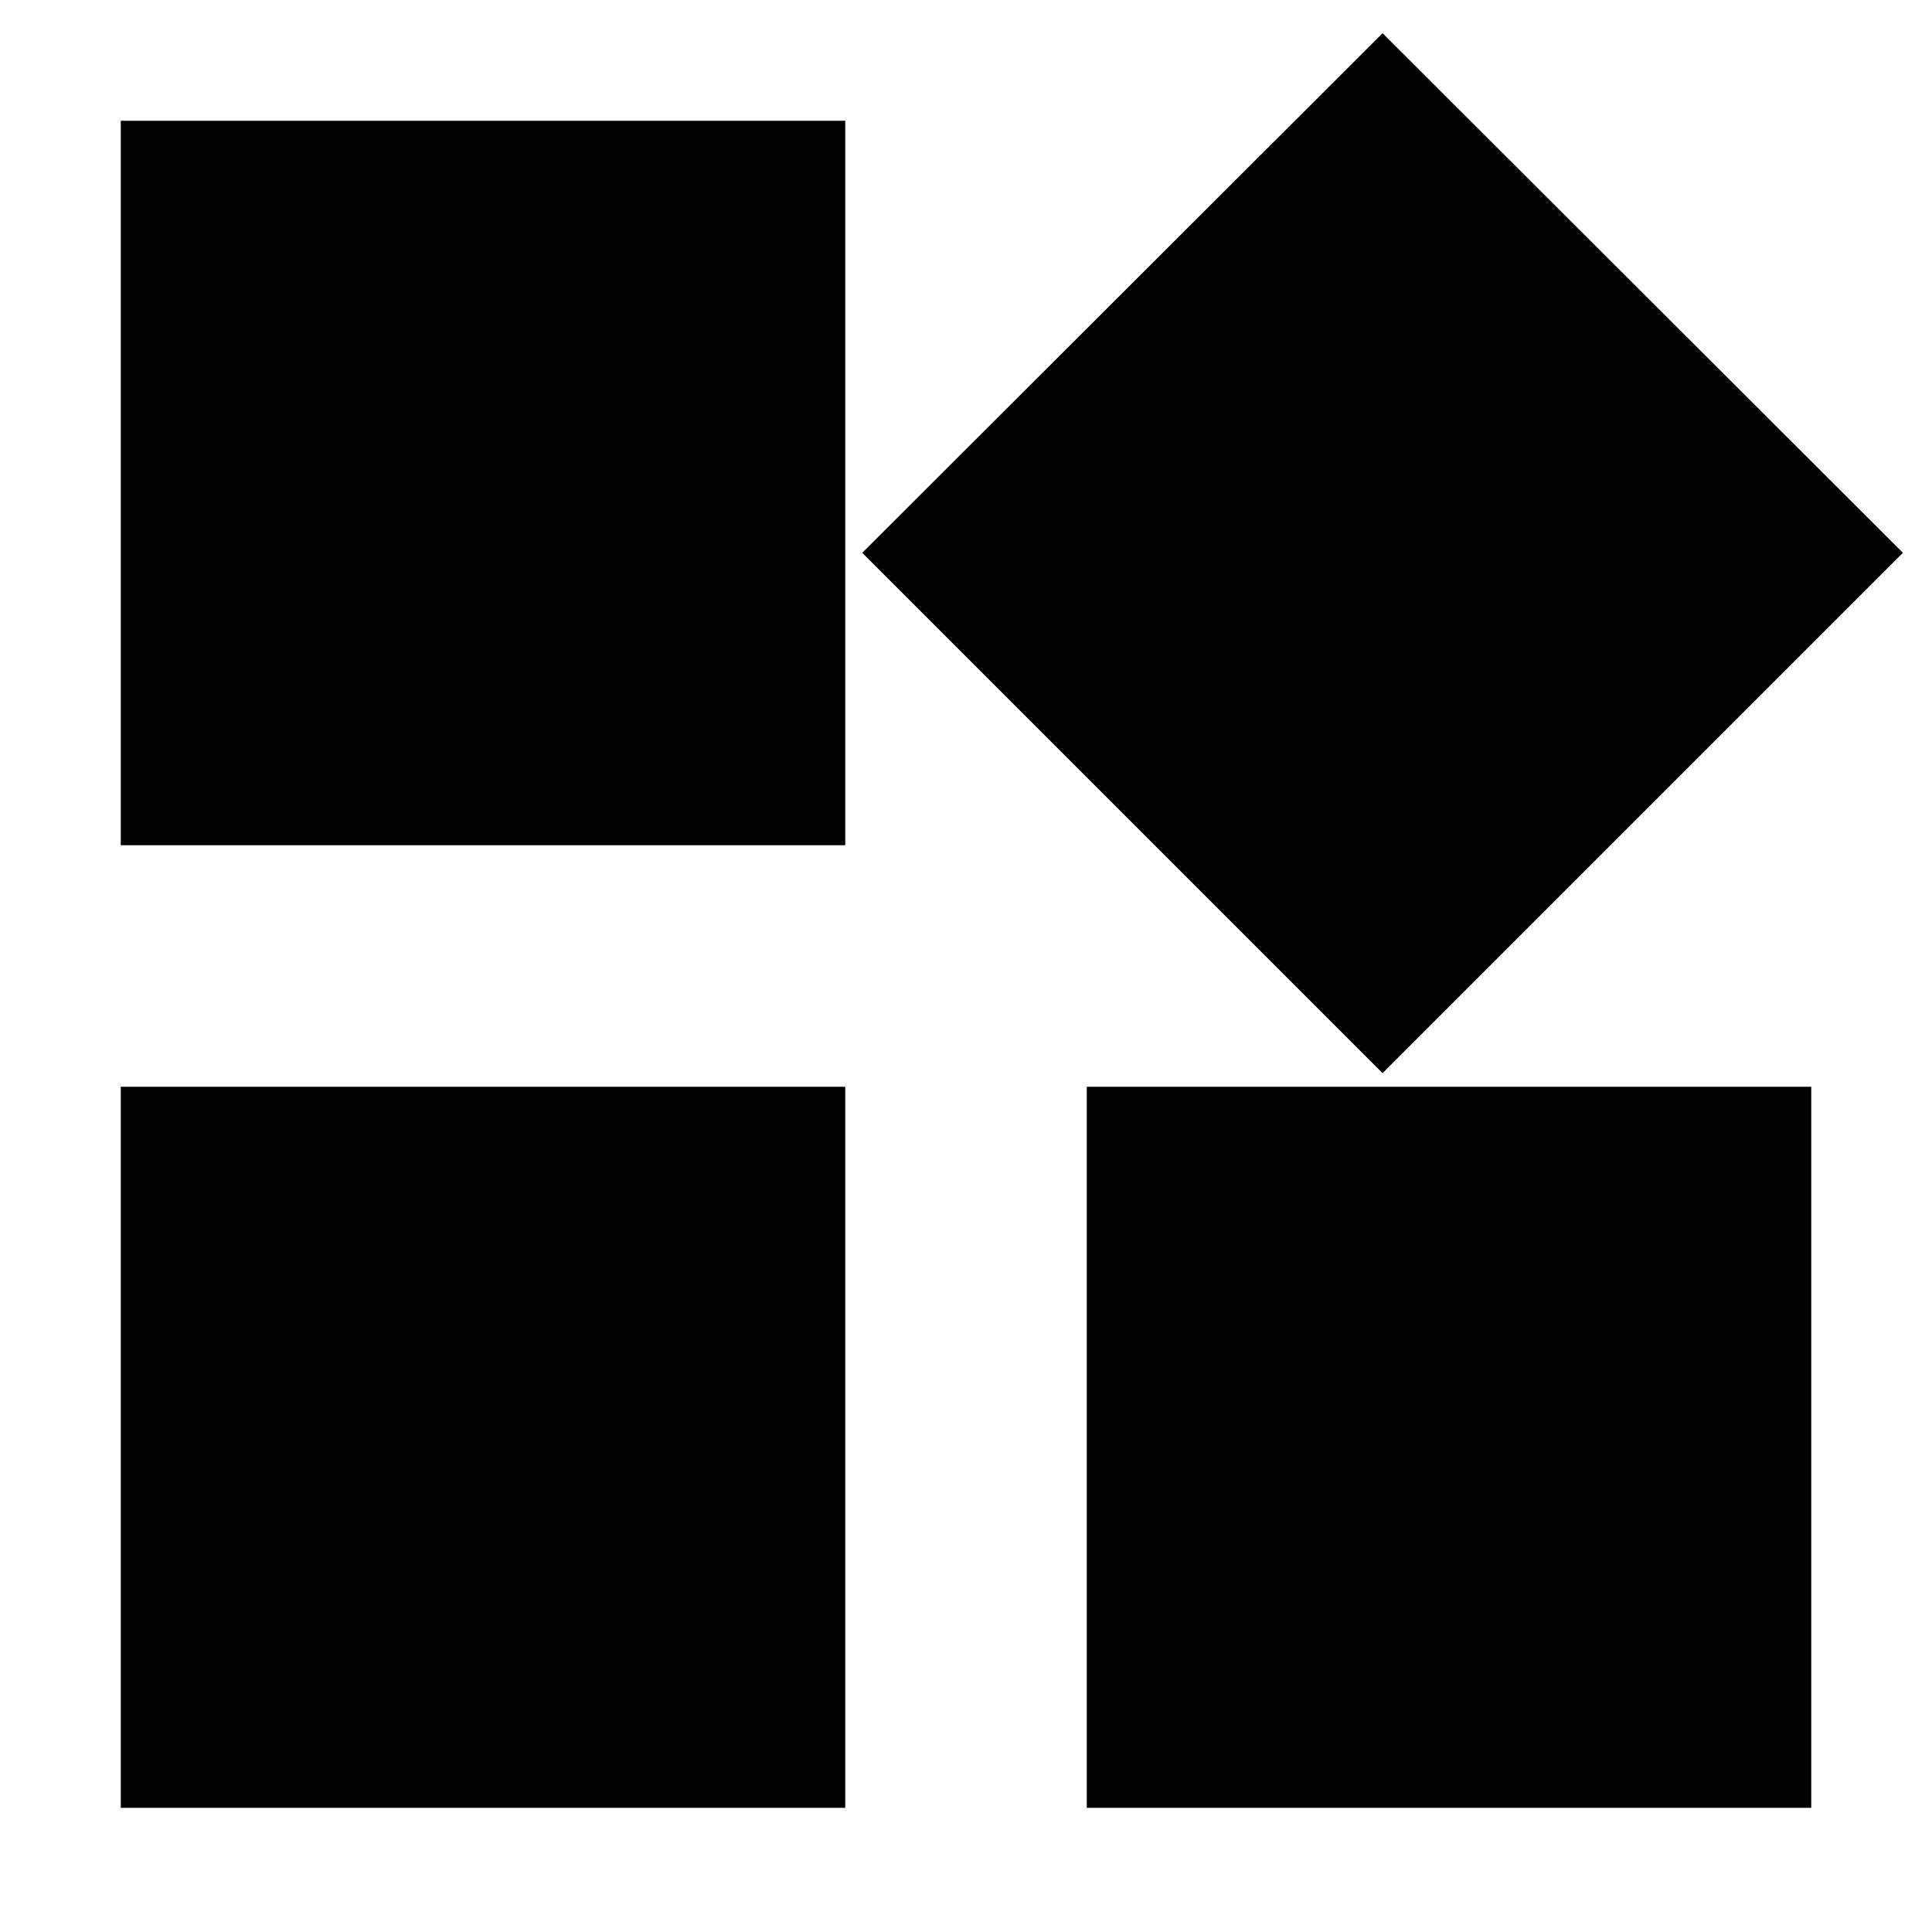
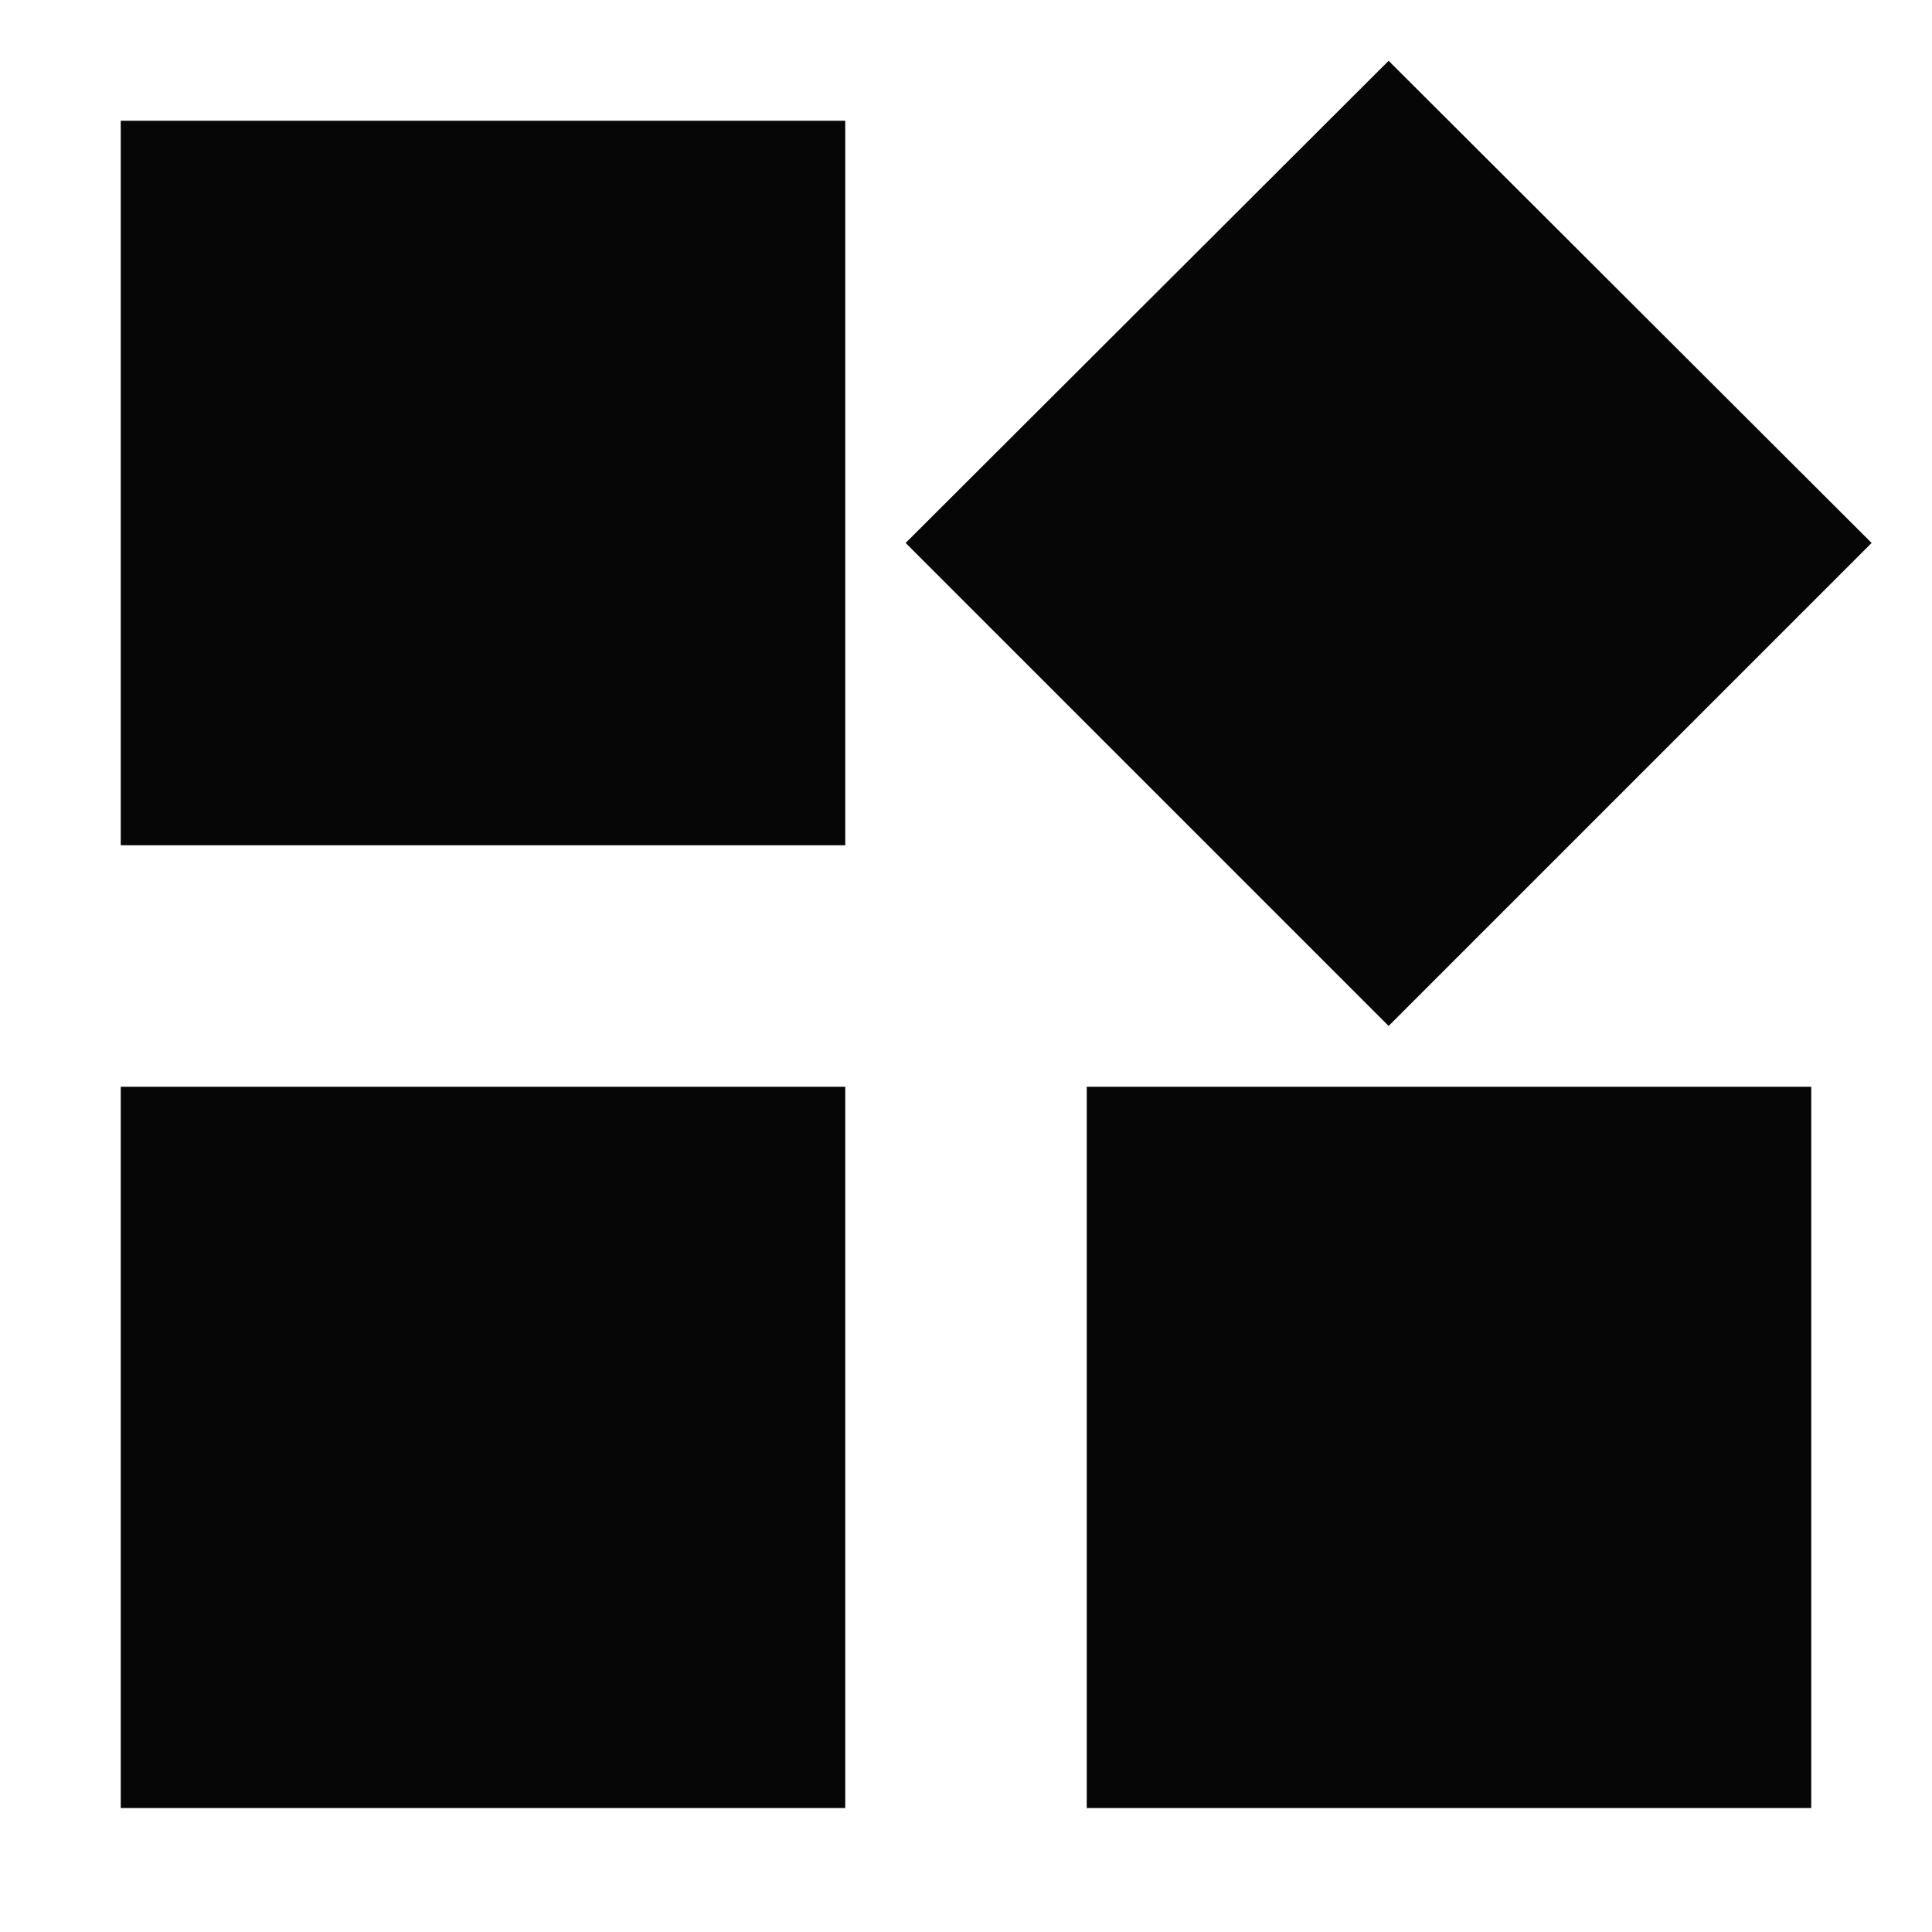
- <svg xmlns="http://www.w3.org/2000/svg" version="1.1" id="Layer_1" x="0px" y="0px" viewBox="0 0 512 512" enable-background="new 0 0 512 512" xml:space="preserve">
-   <rect x="-8880.9" y="-3204.2" fill="none" width="9258" height="7438.2" />
-   <rect x="-8880.9" y="-3204.2" fill="none" width="9258" height="7438.2" />
-   <rect x="-8880.9" y="-3204.2" fill="none" width="9258" height="7438.2" />
-   <path fill="#010101" d="M288,288v191.1h192V288H288z M32,479.1h192V288H32V479.1z M32,32v192h192V32H32z M366.4,8.8L228.5,146.5  l137.9,137.9l137.9-137.9L366.4,8.8z" />
+ <svg xmlns="http://www.w3.org/2000/svg" id="Layer_1" data-name="Layer 1" viewBox="0 0 512 512">
+   <defs>
+     <style>.cls-1{fill:#070606;}</style>
+   </defs>
+   <rect class="cls-1" x="288" y="288" width="192" height="191.15" />
+   <rect class="cls-1" x="32" y="288" width="192" height="191.15" />
+   <rect class="cls-1" x="32" y="32" width="192" height="192" />
+   <polygon class="cls-1" points="368 16.11 240 143.89 368 271.89 496 143.89 368 16.11" />
</svg>
